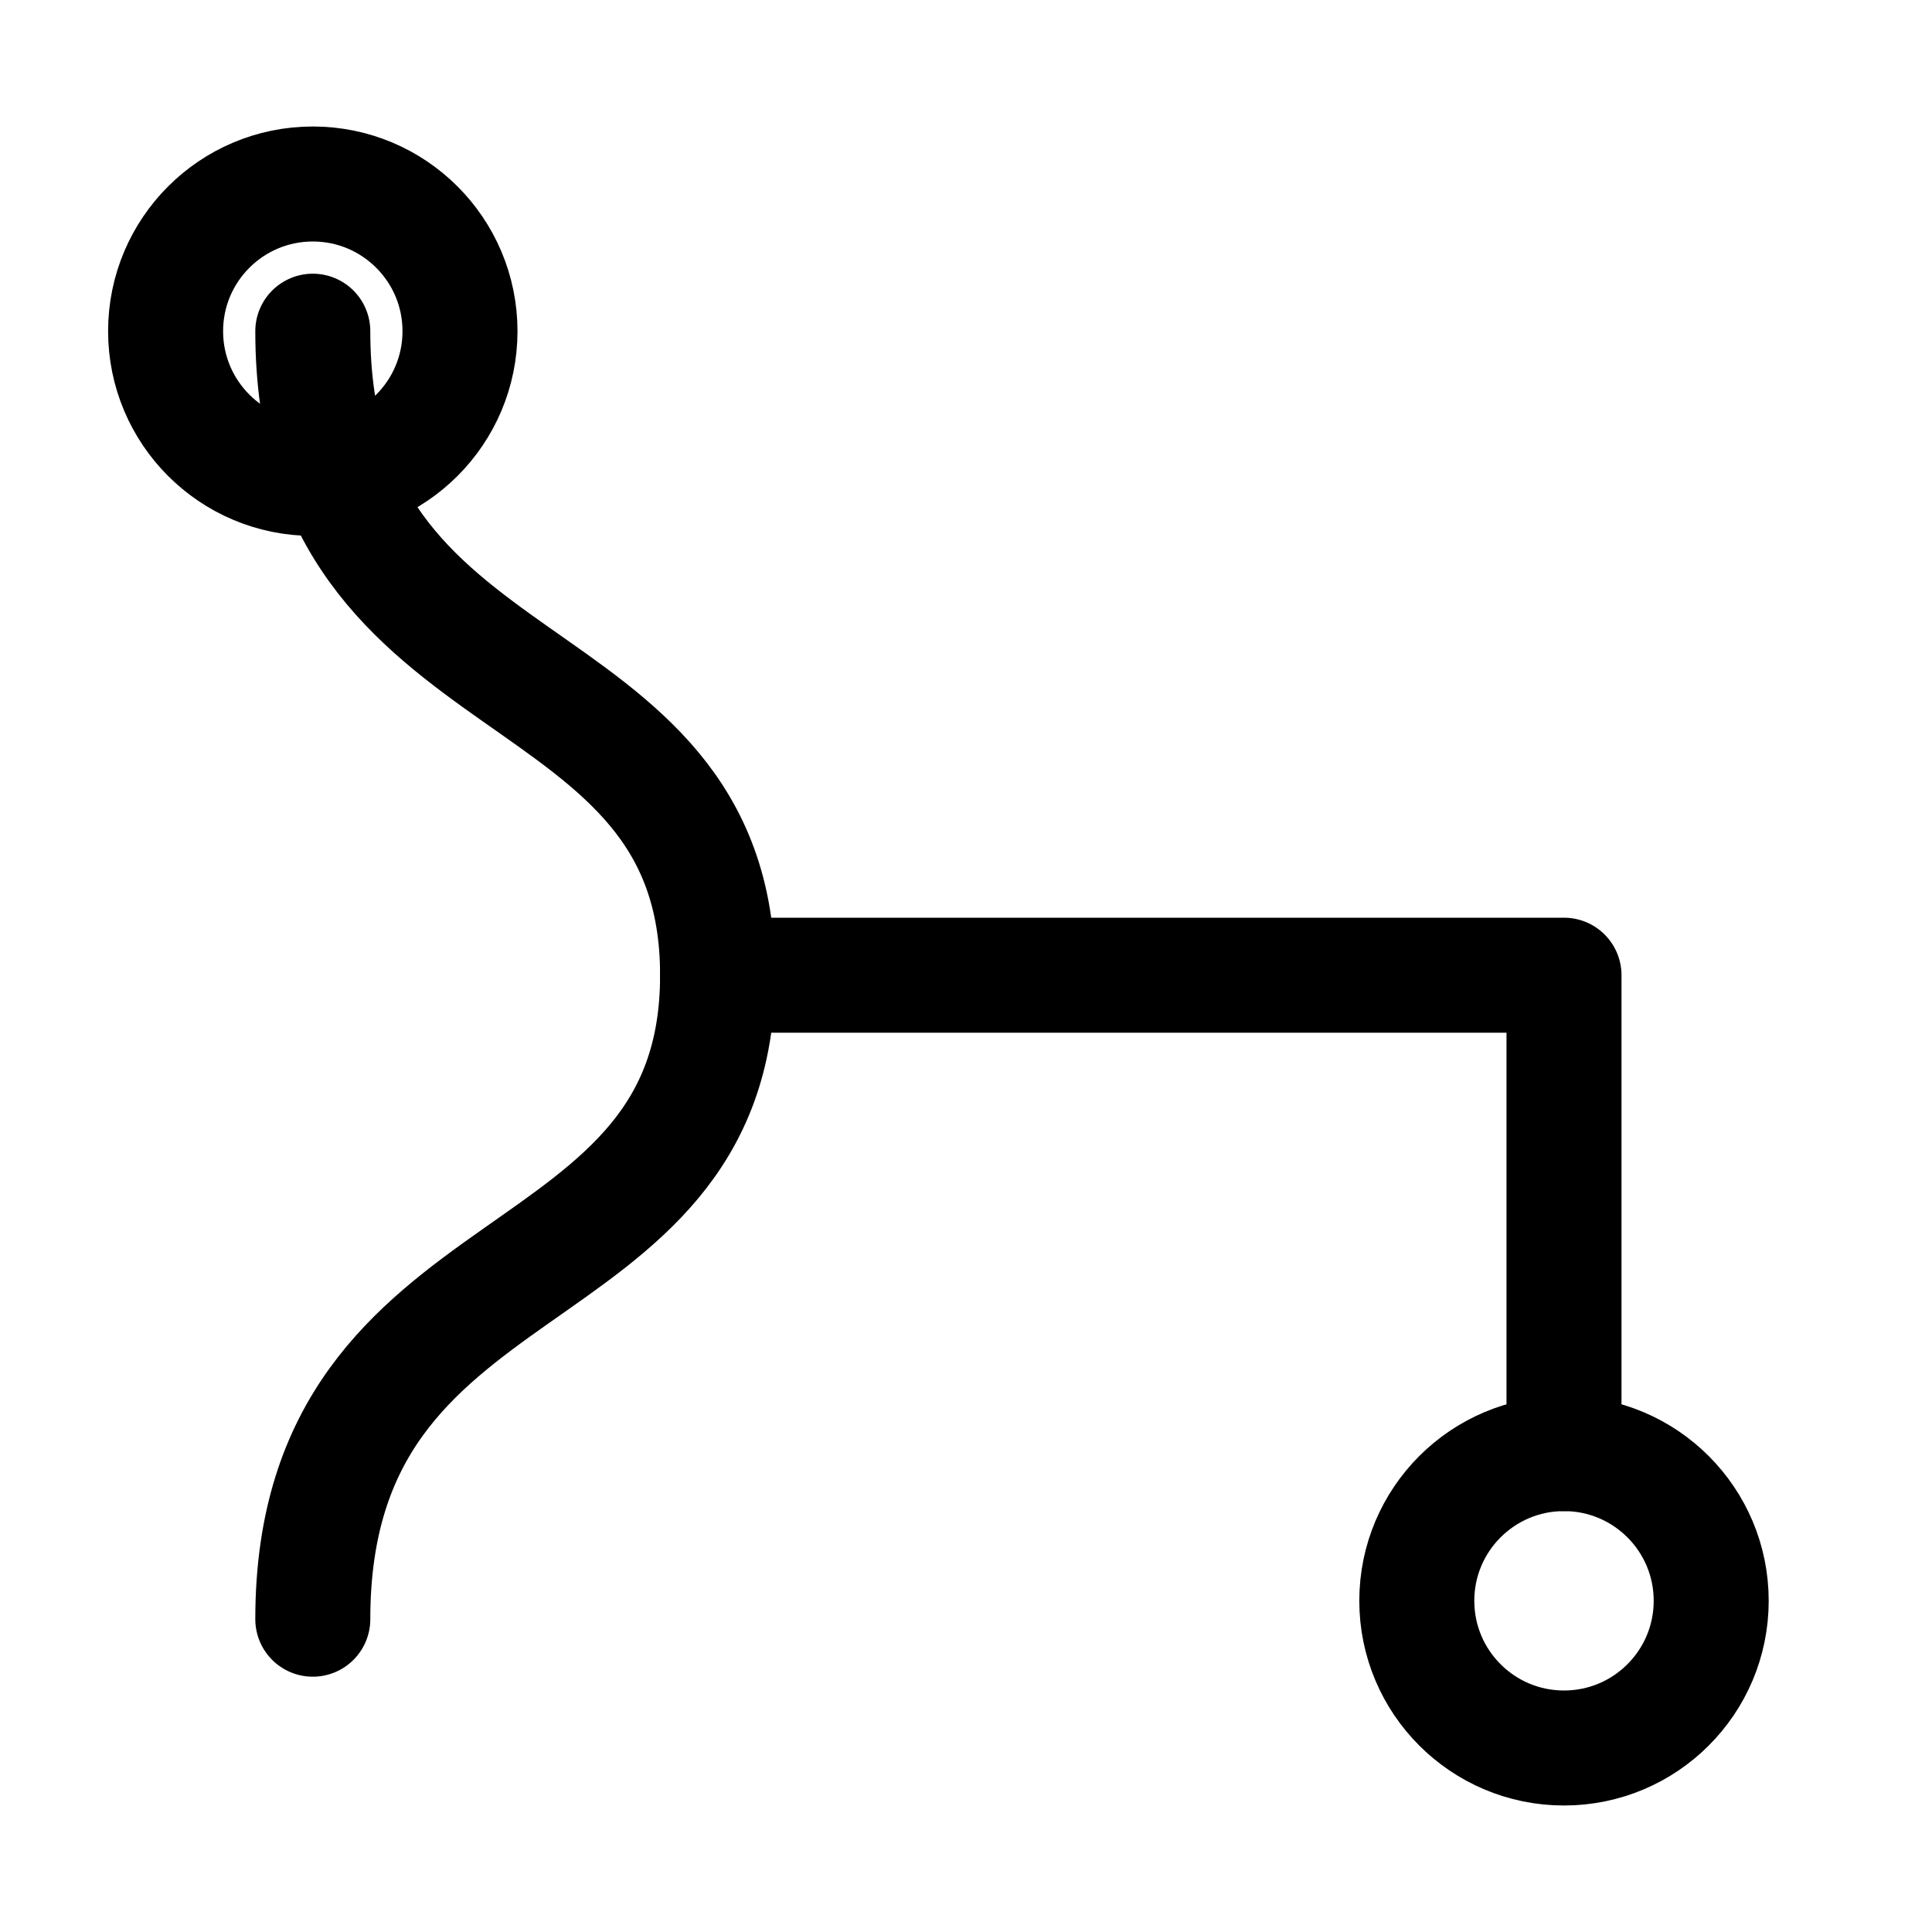
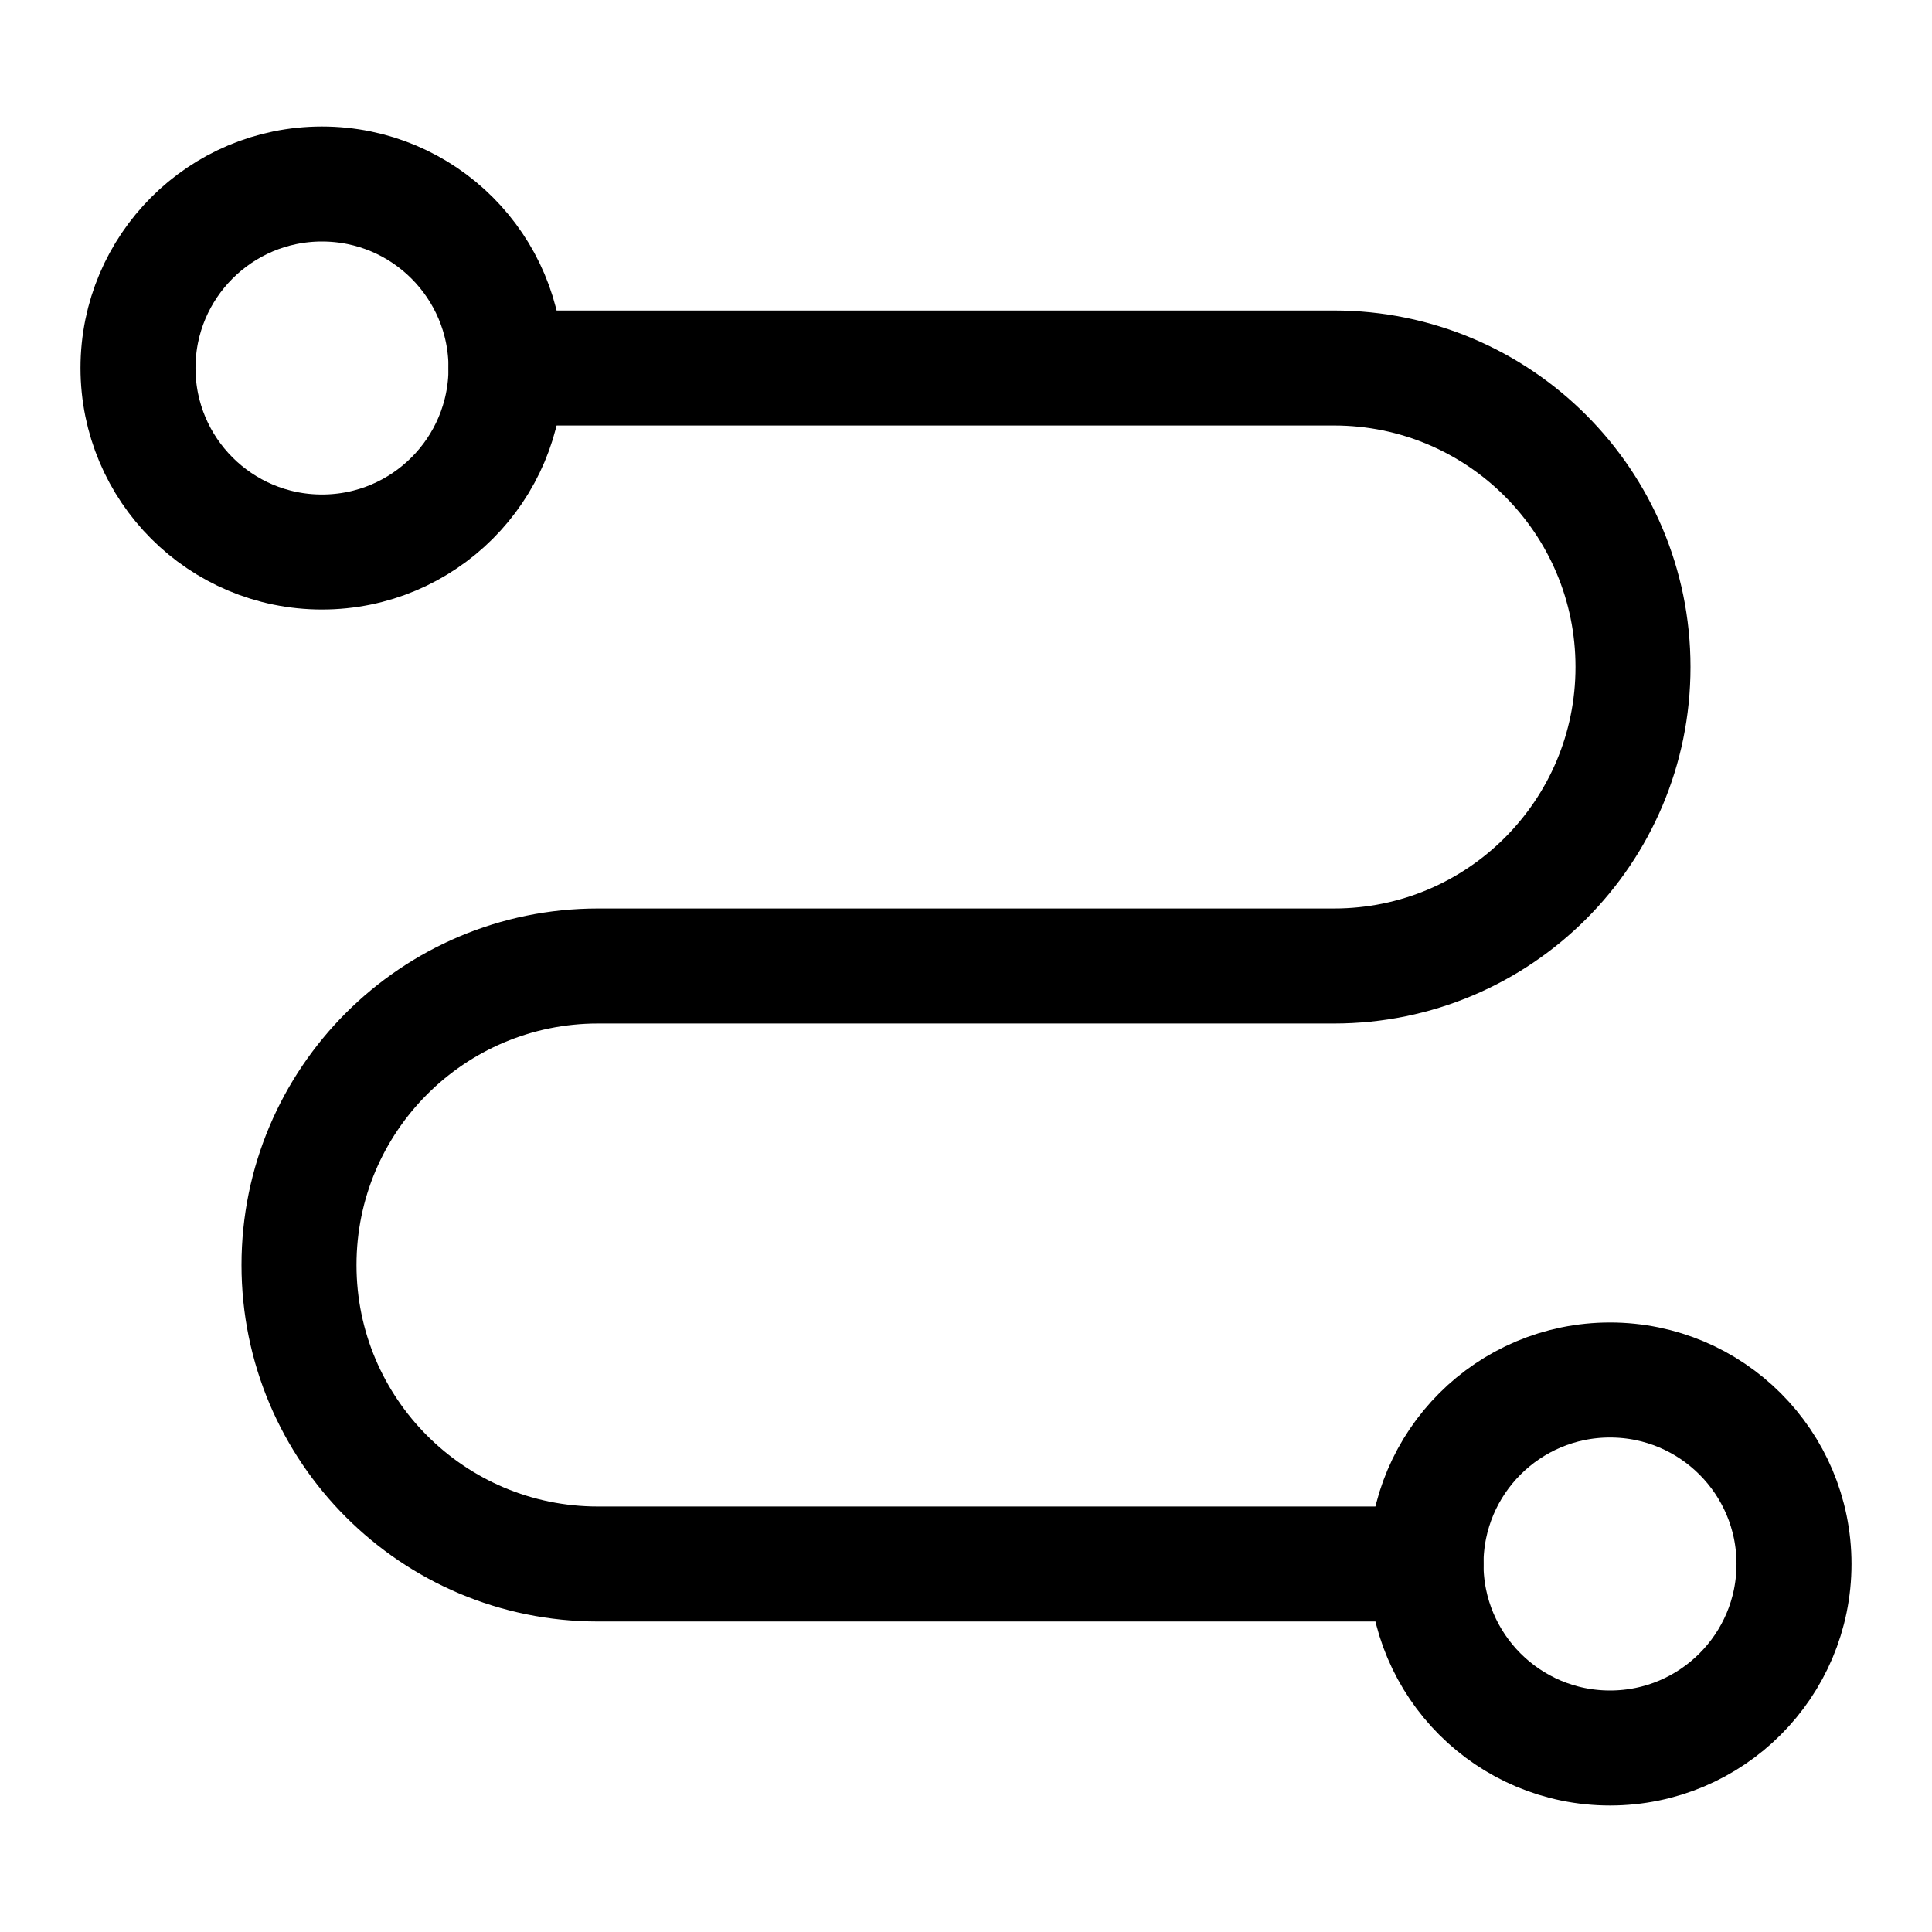
<svg xmlns="http://www.w3.org/2000/svg" width="21" height="21" version="1.1" viewBox="0 0 21 21">
  <g fill="none" stroke="#000" stroke-linecap="round" stroke-linejoin="round" stroke-width="1.25">
-     <path d="m3.4 17.6c0-4.2 4.4-3.4 4.4-7s-4.4-2.8-4.4-7" />
-     <circle cx="3.4" cy="3.6" r="1.6" />
-     <circle cx="17" cy="17.4" r="1.6" />
-     <path d="m7.8 10.6h9.2v5.2" />
+     <circle cx="3.5" cy="4" r="2" />
+     <circle cx="17.5" cy="17" r="2" />
+     <path d="M5.5 4H14.5A3.25 3.25 0 0 1 14.5 10.5H6.5A3.25 3.25 0 0 0 6.5 17H15.5" />
  </g>
</svg>
